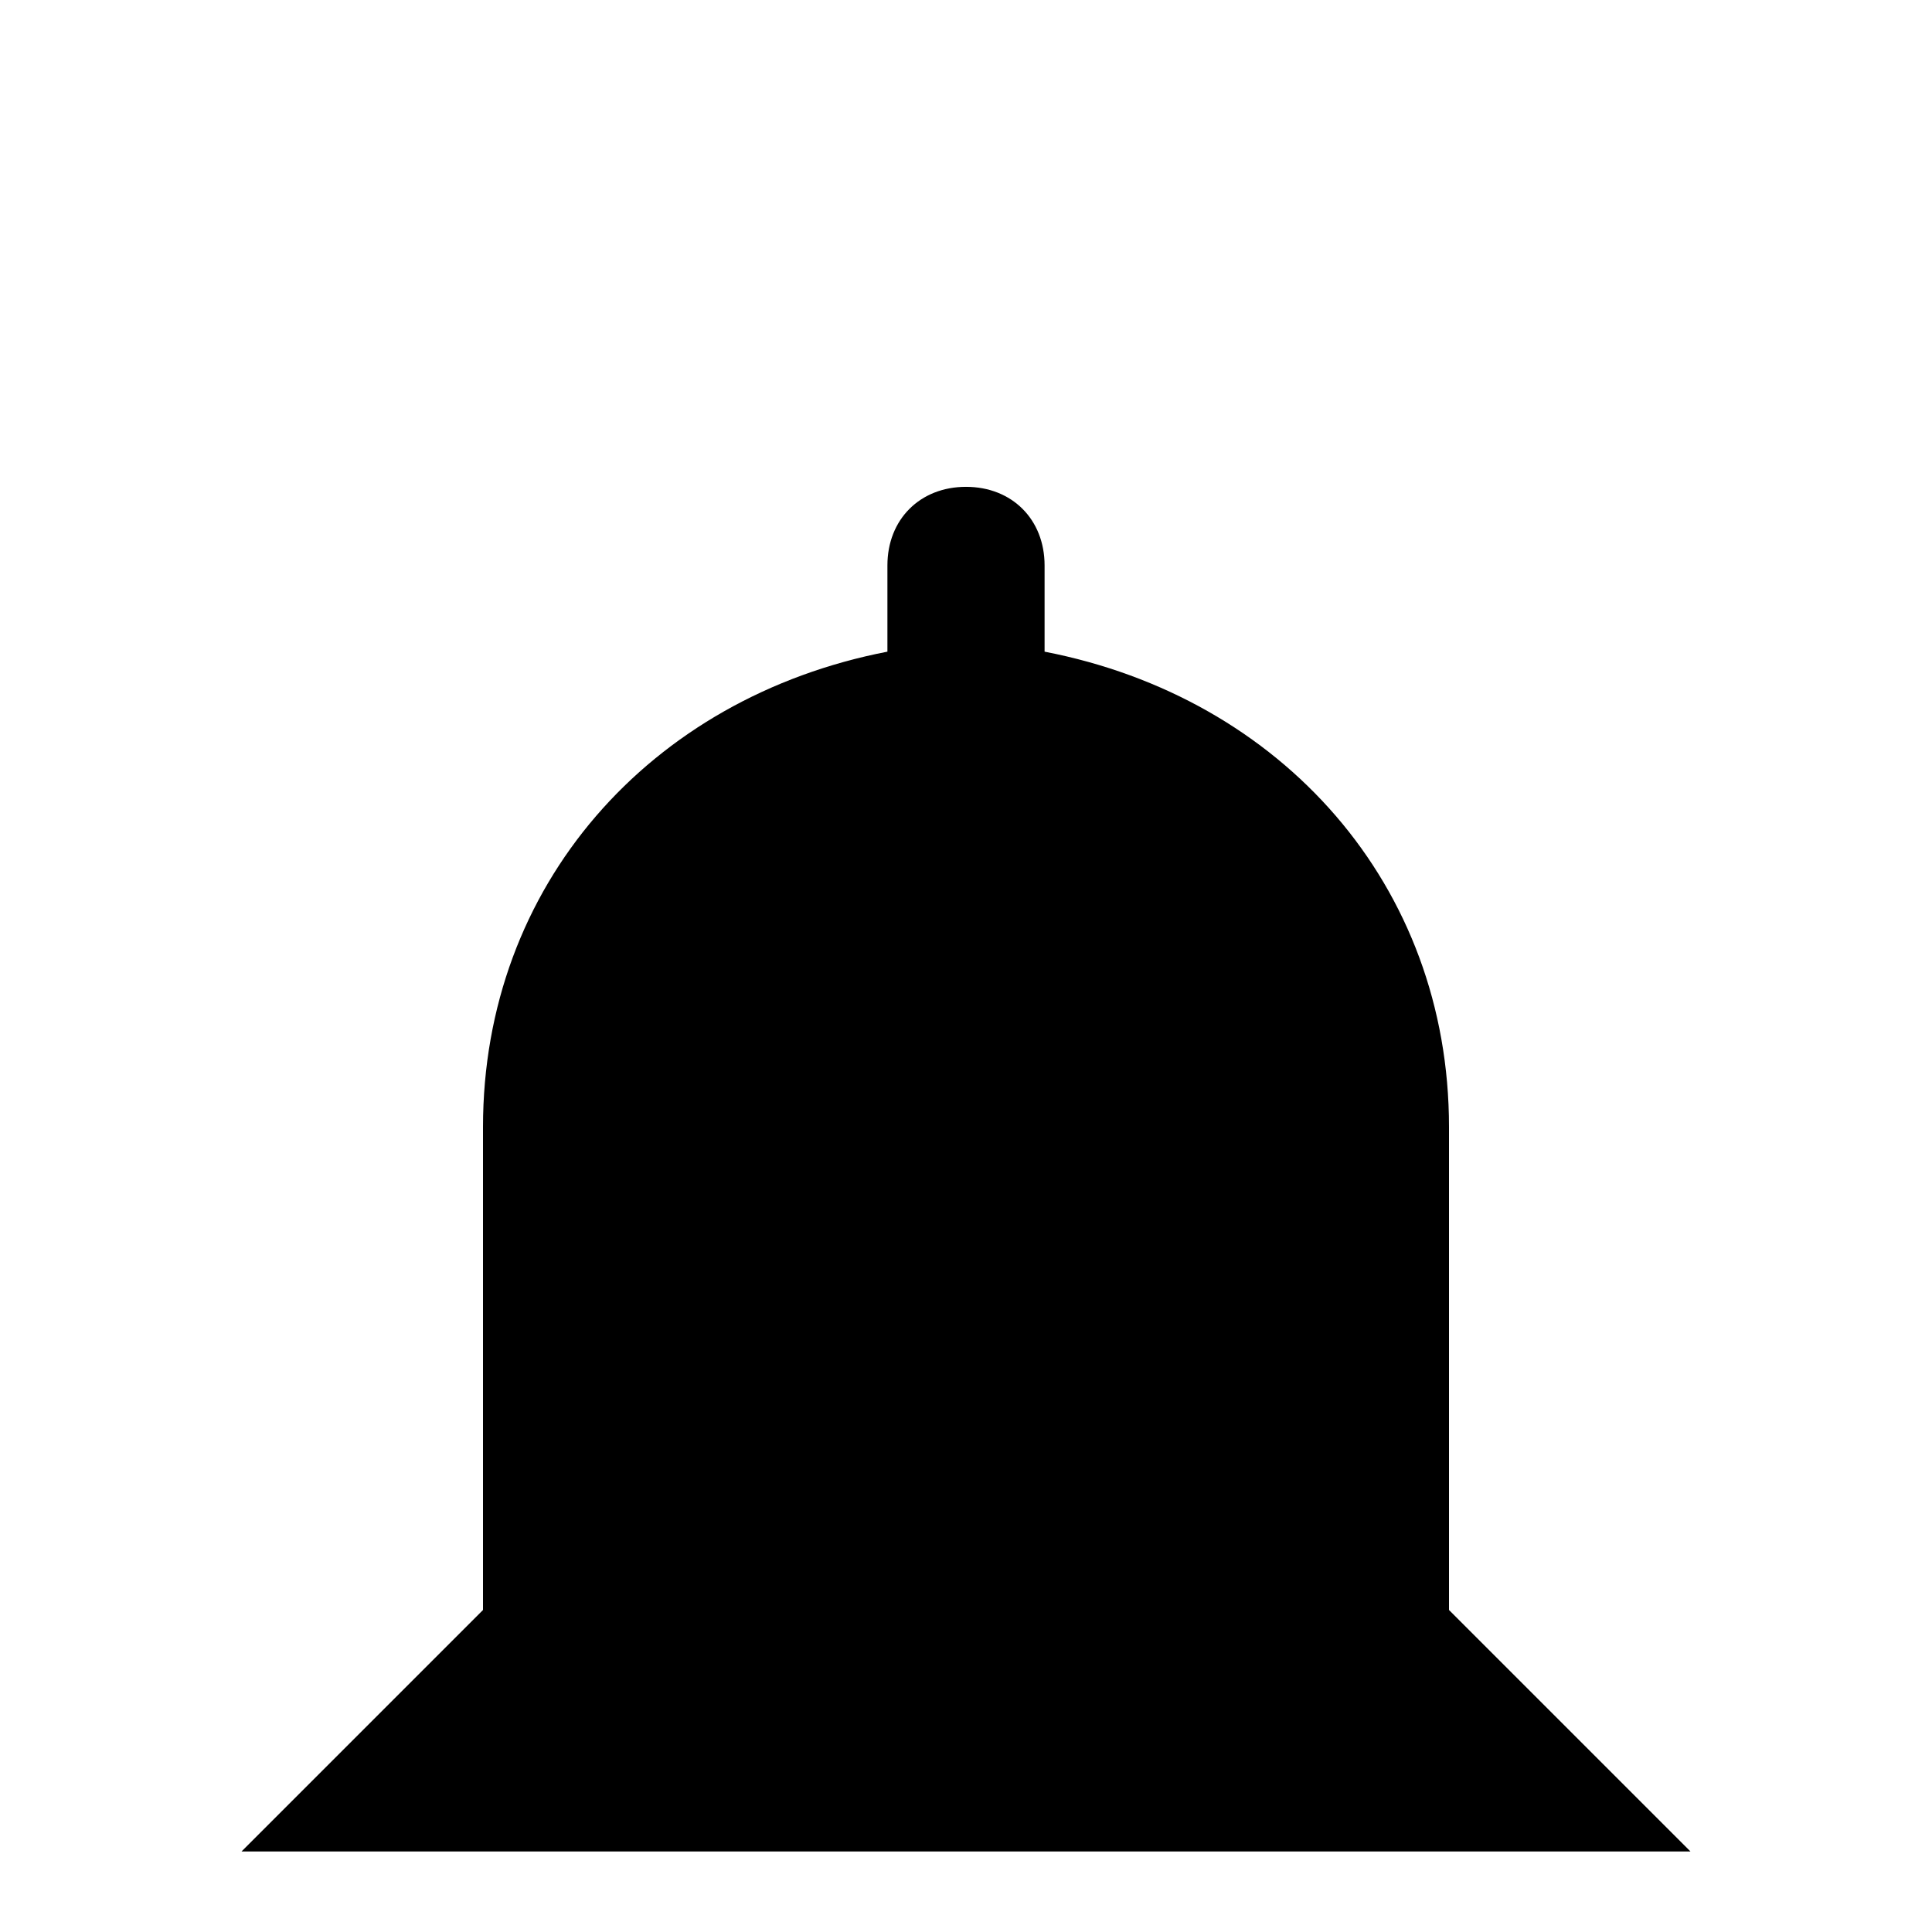
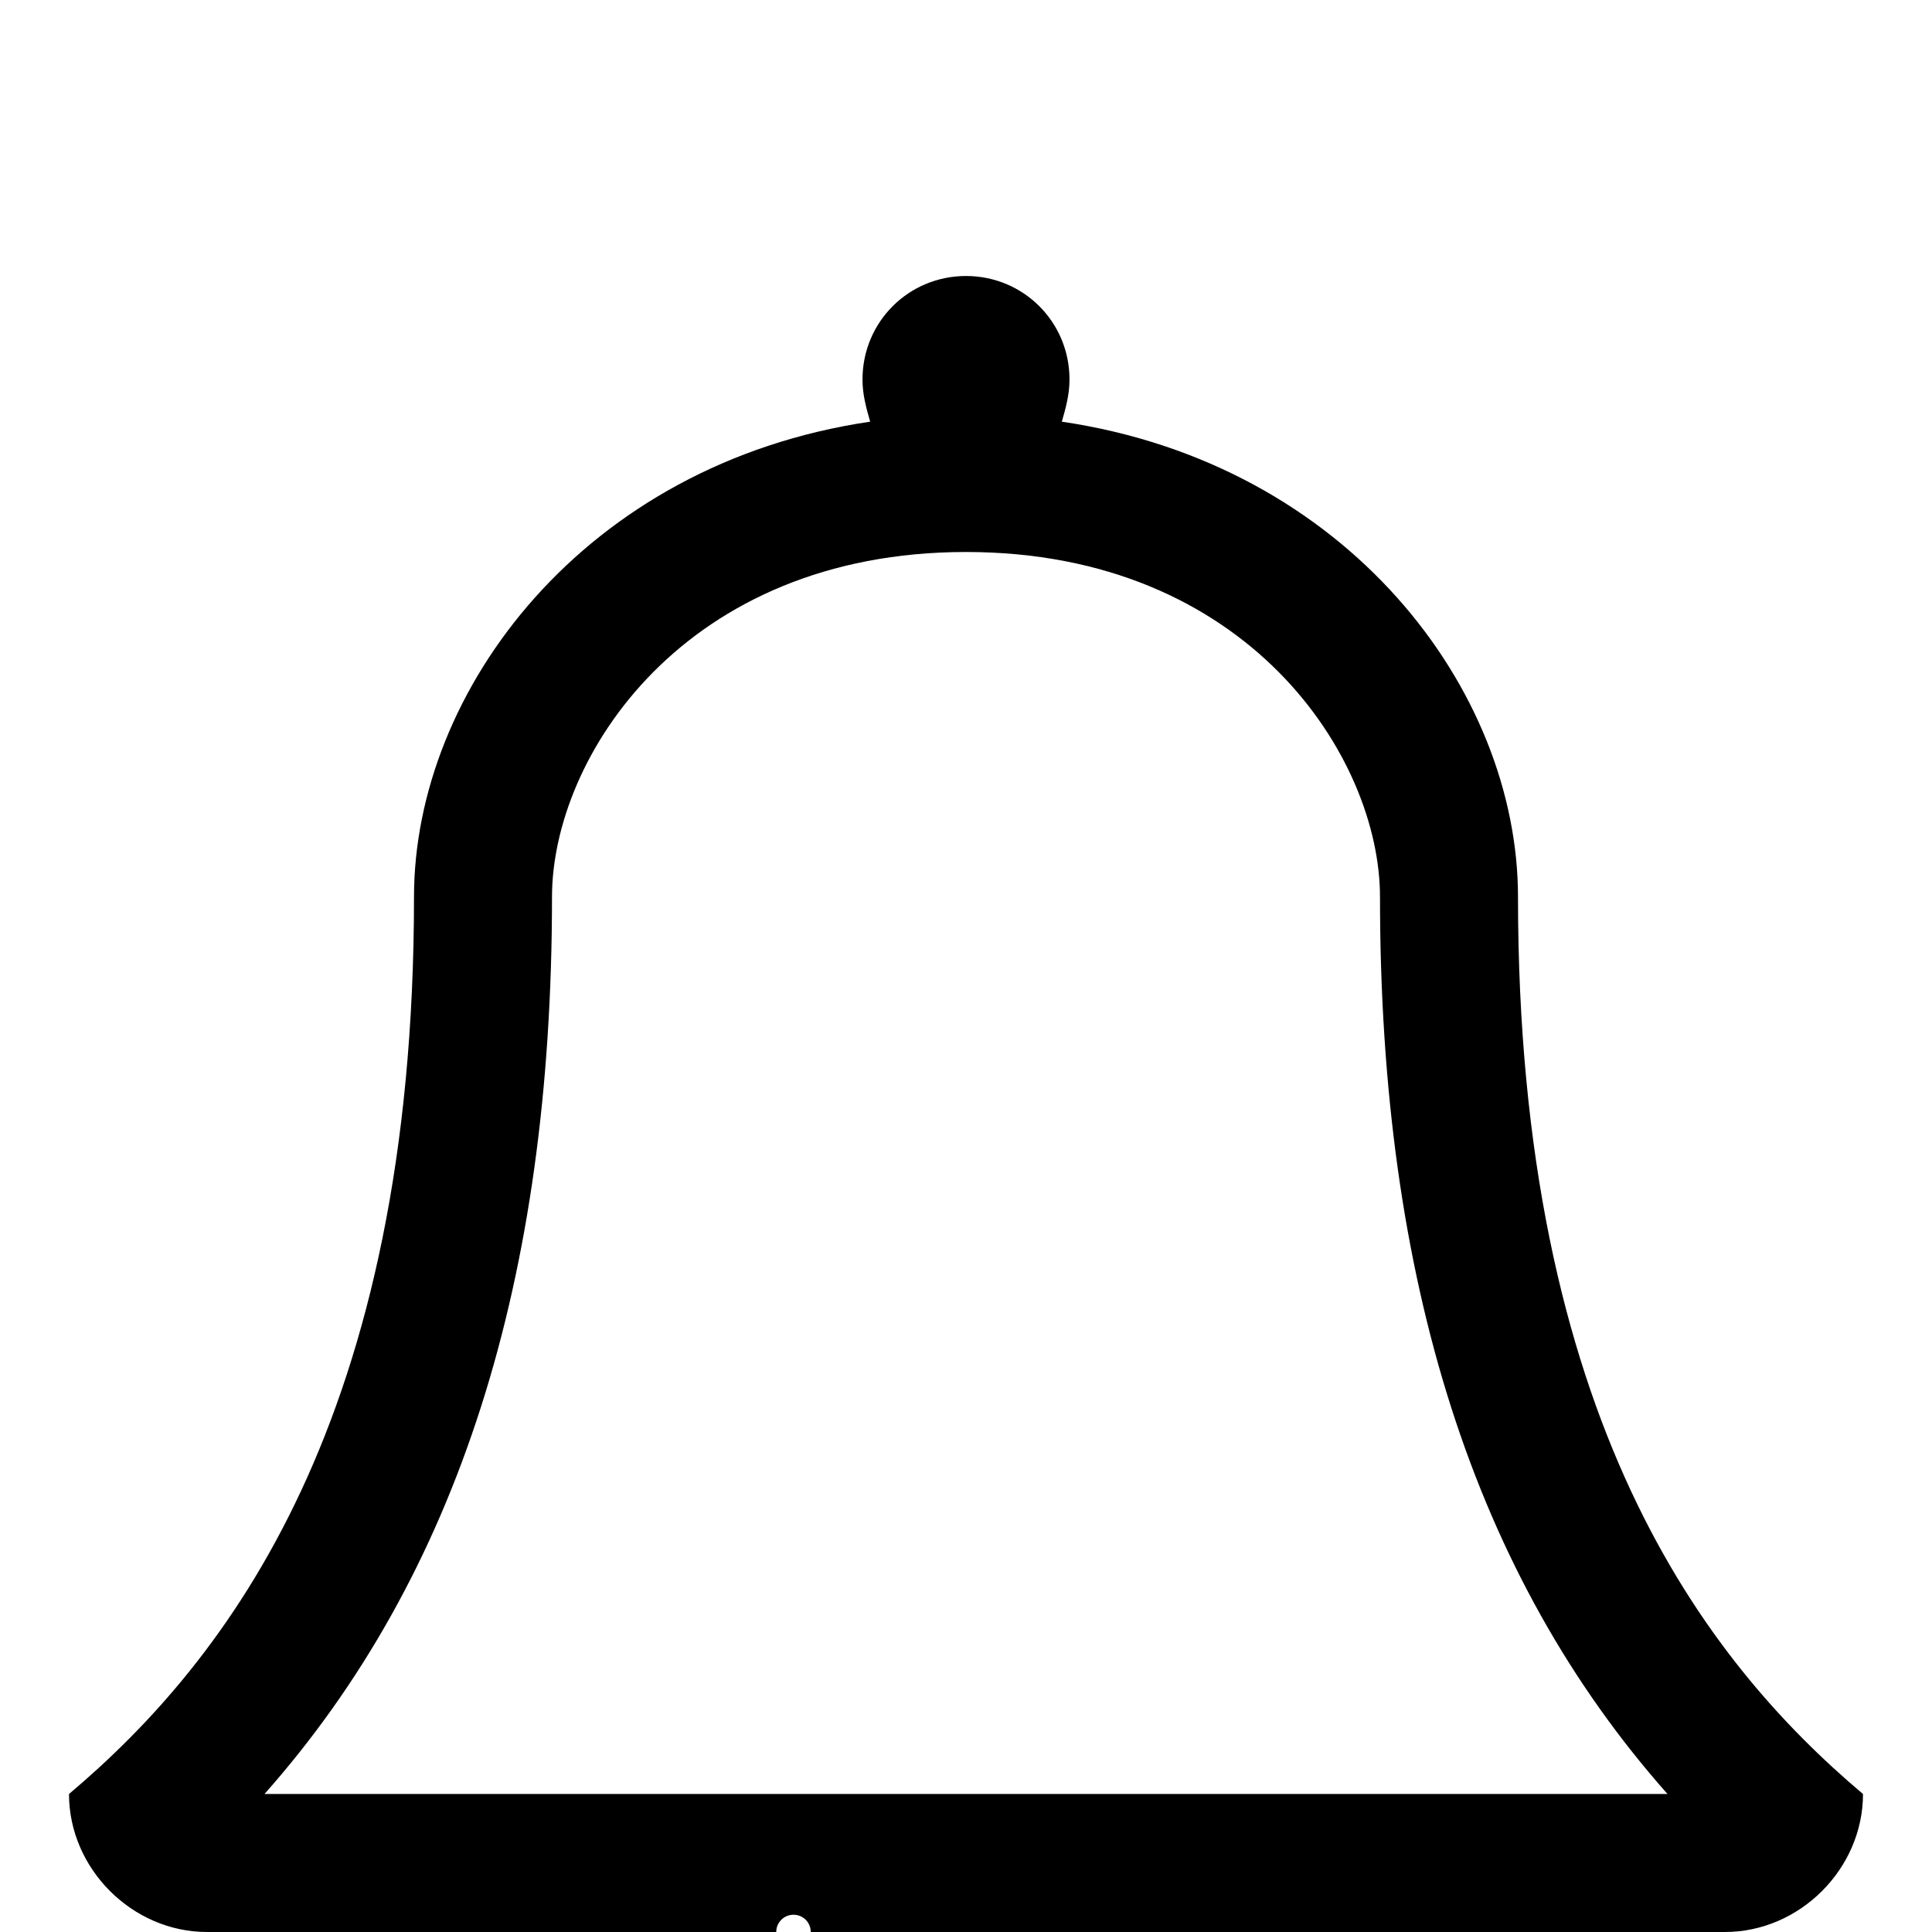
- <svg xmlns="http://www.w3.org/2000/svg" viewBox="0 -168 1008 1008">
-   <path fill="currentColor" d="M419 842h170c-2 47-38 82-85 82s-83-35-85-82zm85-756c24 0 41 17 41 41v45c124 24 211 122 211 248v252l126 126H126l126-126V420c0-126 87-224 211-248v-45c0-24 17-41 41-41z" />
+ <svg xmlns="http://www.w3.org/2000/svg" viewBox="0 -144 1008 1008">
+   <path fill="currentColor" d="M972 792c0 39-33 72-72 72H648c0 79-65 144-144 144s-144-65-144-144H108c-39 0-72-33-72-72 83-70 180-196 180-468 0-108 89-226 238-248-2-7-4-14-4-22 0-30 24-54 54-54s54 24 54 54c0 8-2 15-4 22 149 22 238 140 238 248 0 272 97 398 180 468zm-834 0h732C769 678 720 524 720 324c0-73-69-180-216-180S288 251 288 324c0 200-49 354-150 468zm375 162c0-5-4-9-9-9-44 0-81-37-81-81 0-5-4-9-9-9s-9 4-9 9c0 55 44 99 99 99 5 0 9-4 9-9z" />
</svg>
